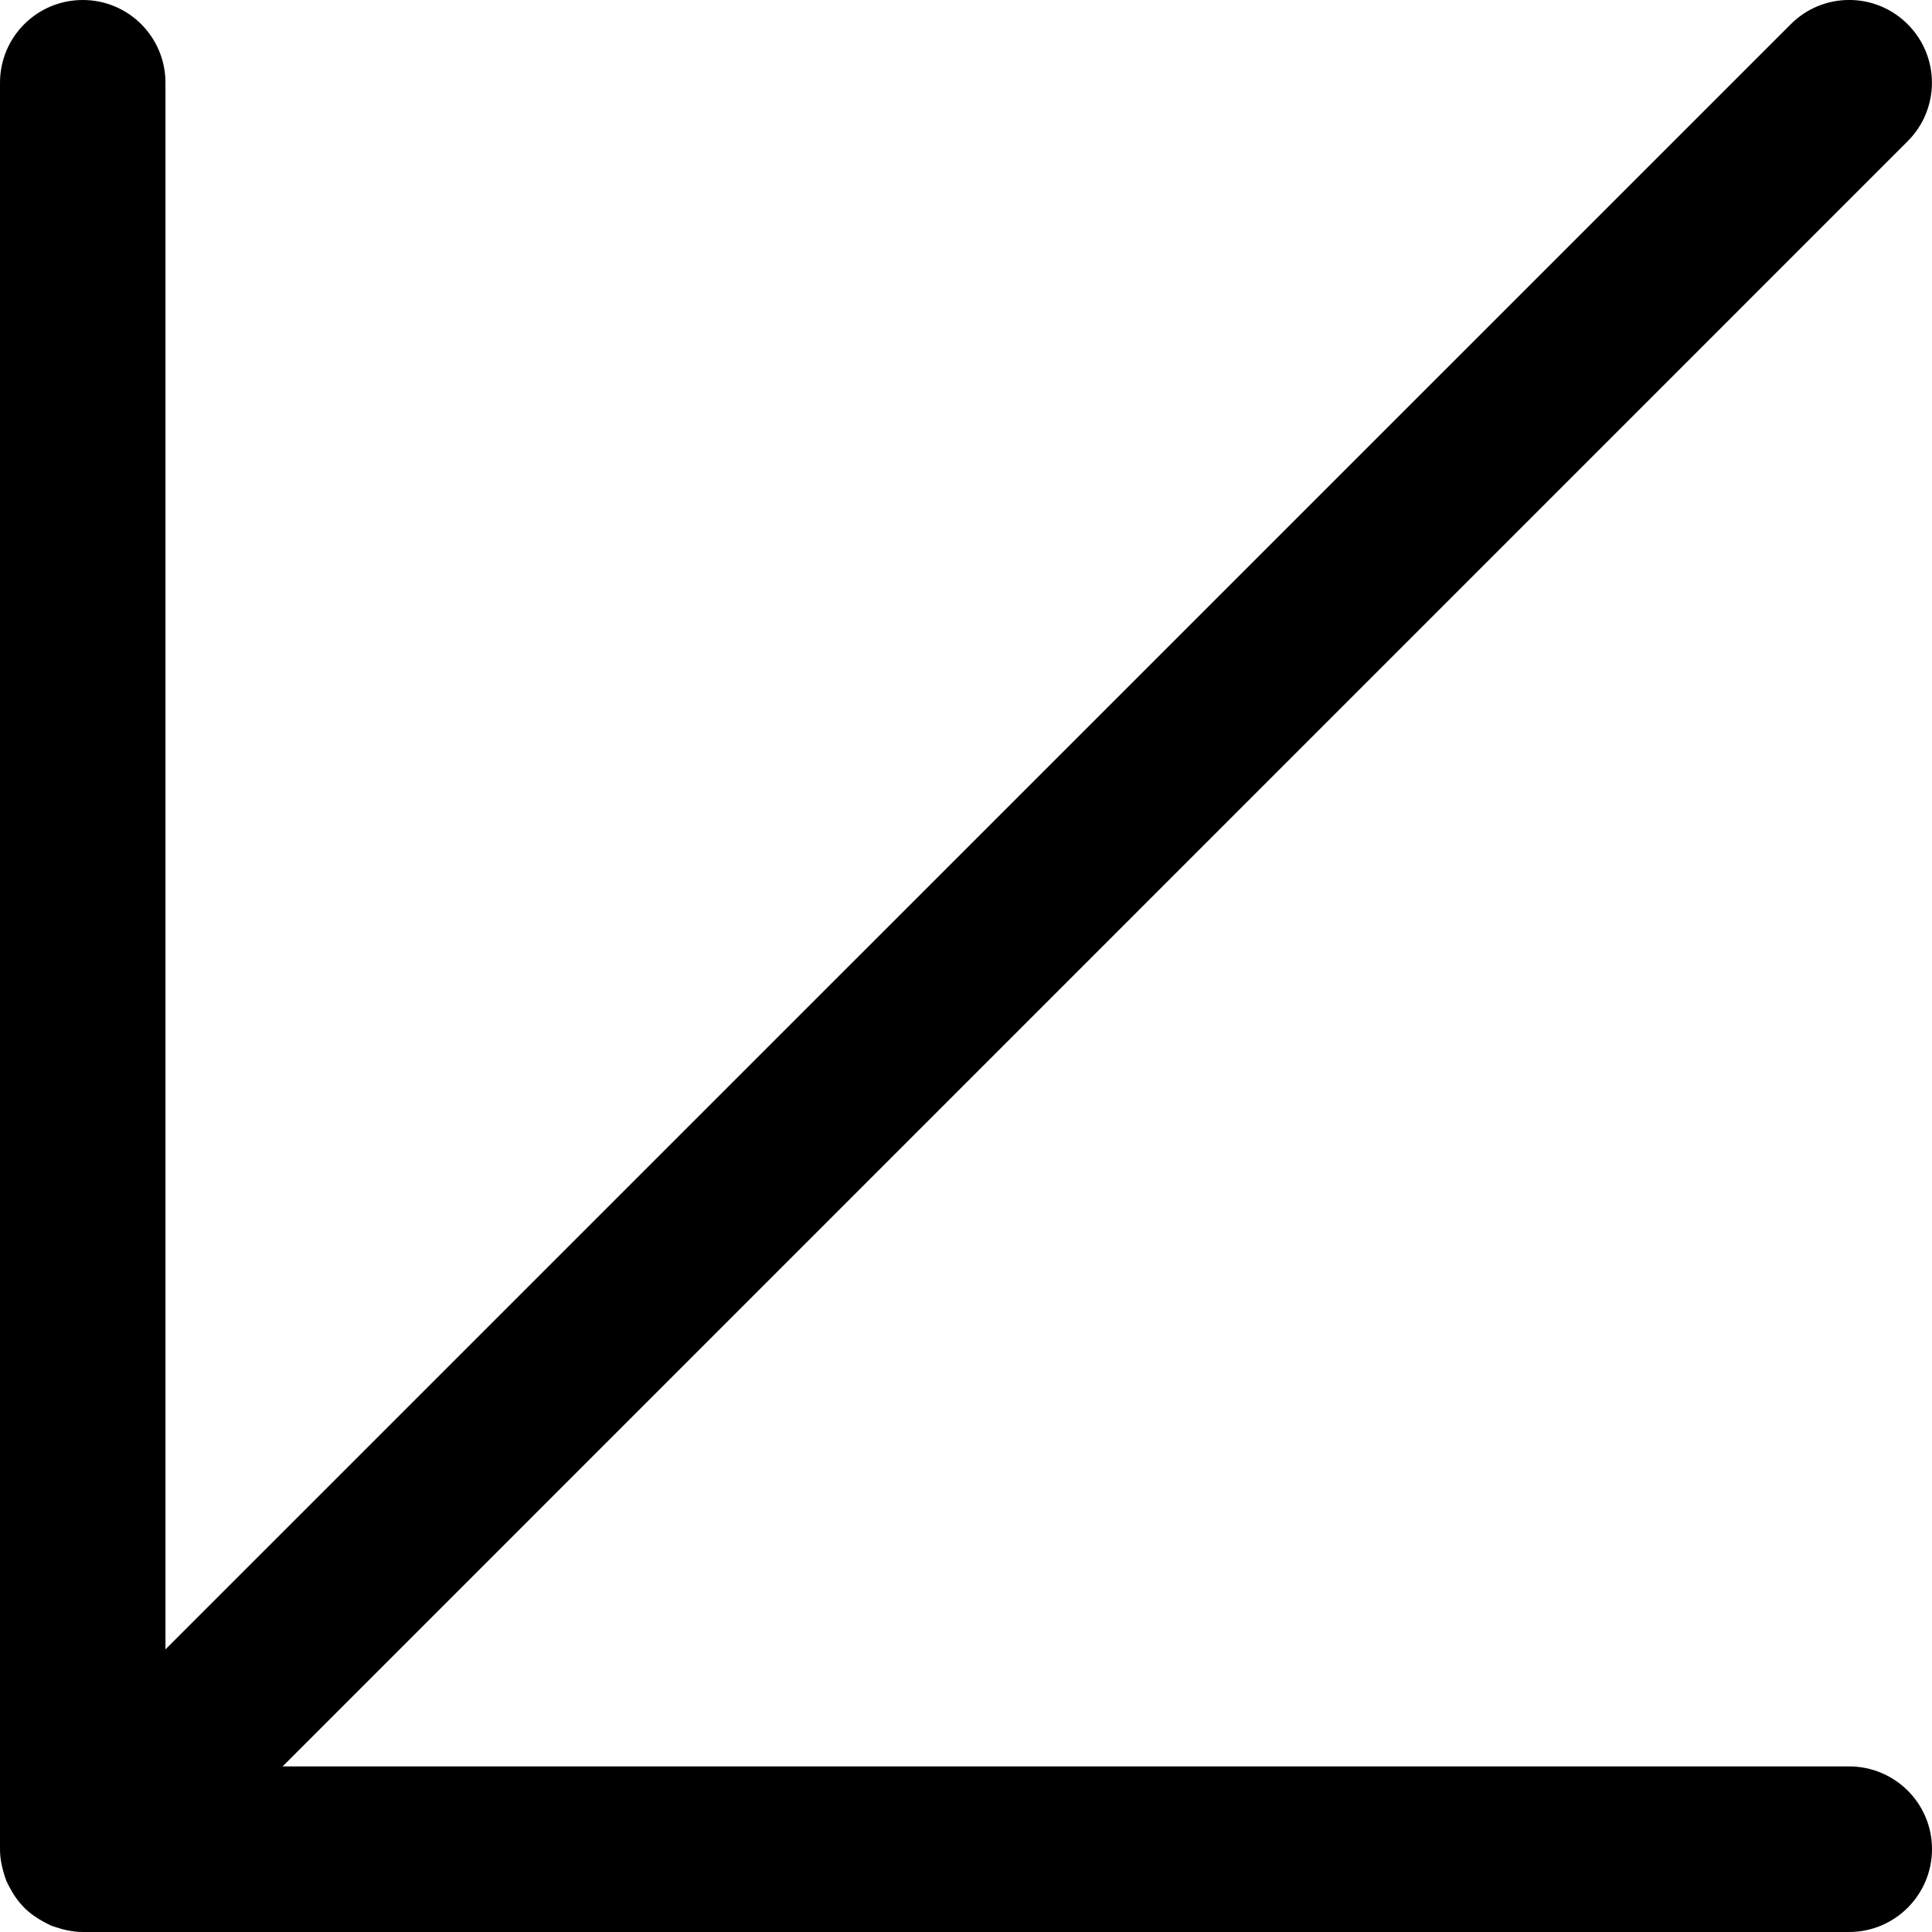
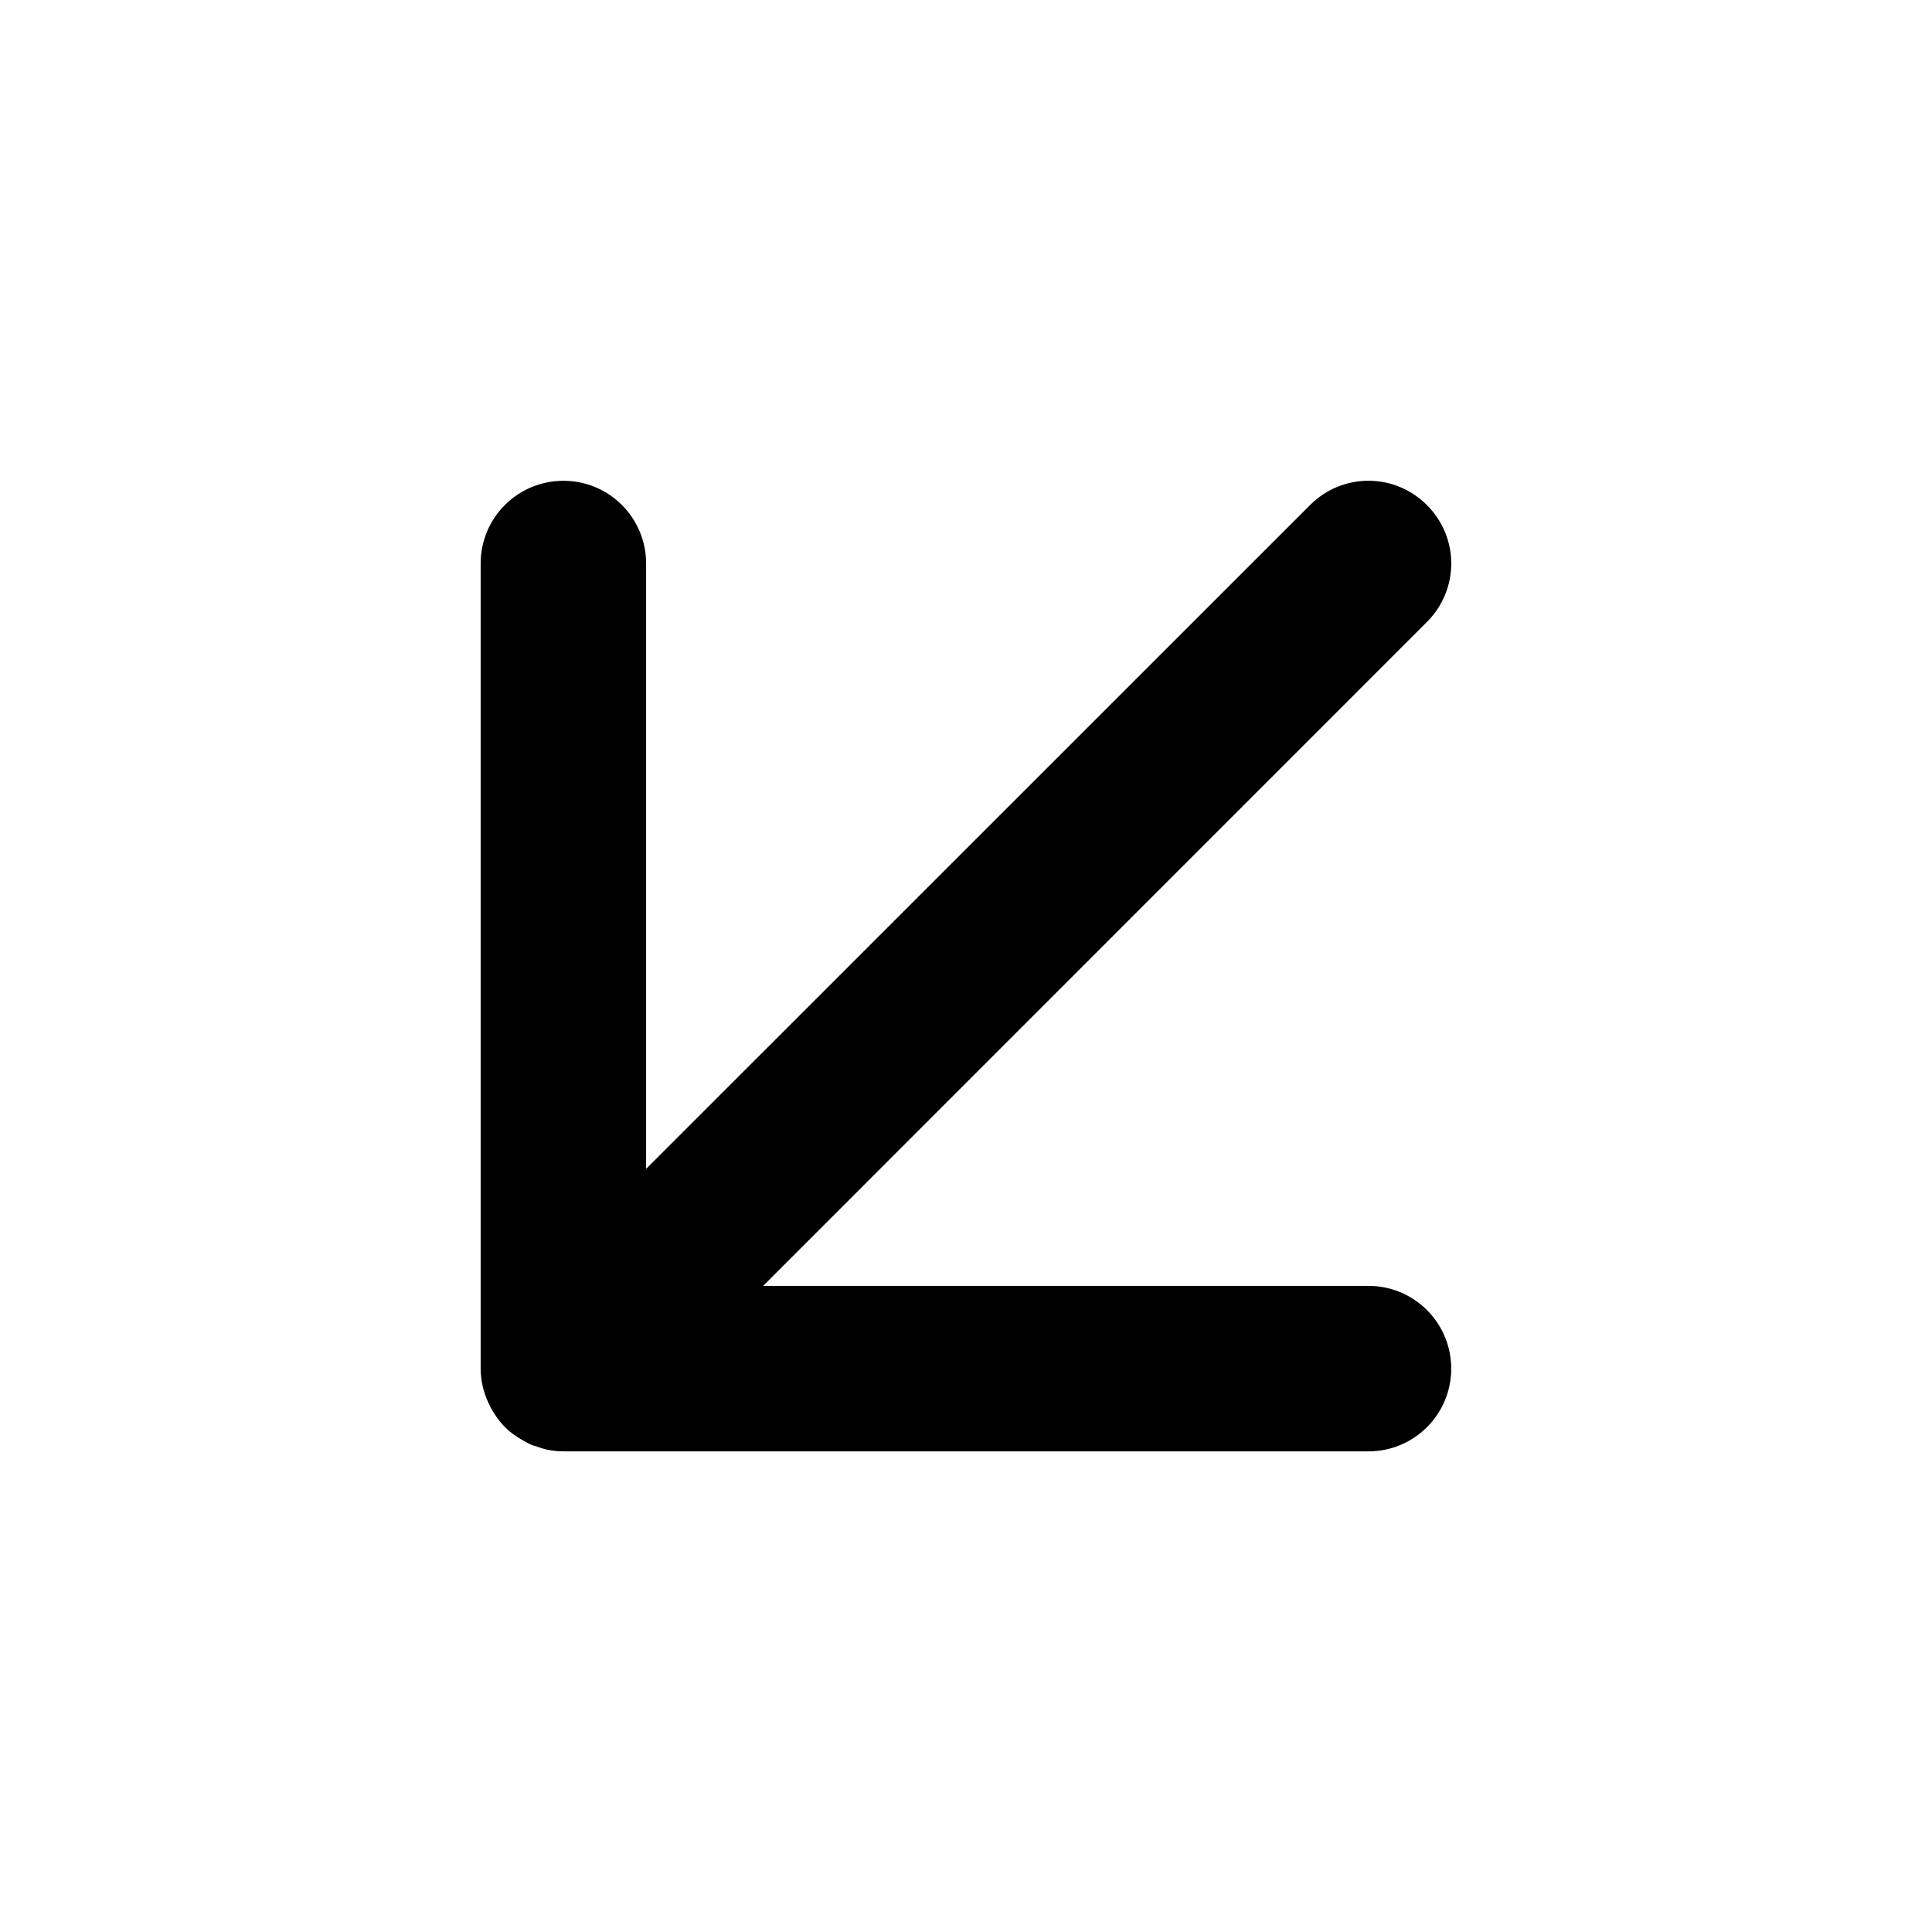
<svg width="14" height="14" fill="currentColor">
-   <path d="m12.976.176c.234-.235.614-.235.848 0 .234.234.234.613 0 .847l-11.776 11.777h11.351c.332 0 .601.268.601.599 0 .332-.269.601-.601.601h-12.799c-.039 0-.078-.005-.117-.013-.024-.005-.048-.012-.072-.02-.013-.005-.027-.008-.04-.013-.018-.008-.035-.018-.053-.027-.05-.027-.099-.06-.142-.103-.047-.047-.083-.101-.112-.158-.006-.012-.013-.024-.018-.037-.008-.019-.013-.038-.019-.057-.016-.055-.027-.112-.027-.173v-12.799c0-.332.268-.6.6-.6.331 0 .599.268.599.6v11.352l11.777-11.776z" />
+   <path d="m9.493 3.66c.234-.235.613-.235.847 0 .235.234.235.613 0 .847l-4.81 4.811h4.387c.331 0 .599.268.599.6 0 .331-.268.599-.599.599h-5.834c-.039 0-.078-.004-.117-.012-.026-.005-.051-.014-.077-.023-.011-.004-.024-.006-.035-.011-.018-.007-.035-.018-.053-.027-.05-.027-.099-.06-.142-.103-.043-.043-.076-.092-.104-.143-.044-.084-.072-.179-.072-.28v-5.834c0-.332.268-.6.6-.6.331 0 .599.268.599.6v4.386l4.811-4.81z" />
</svg>
